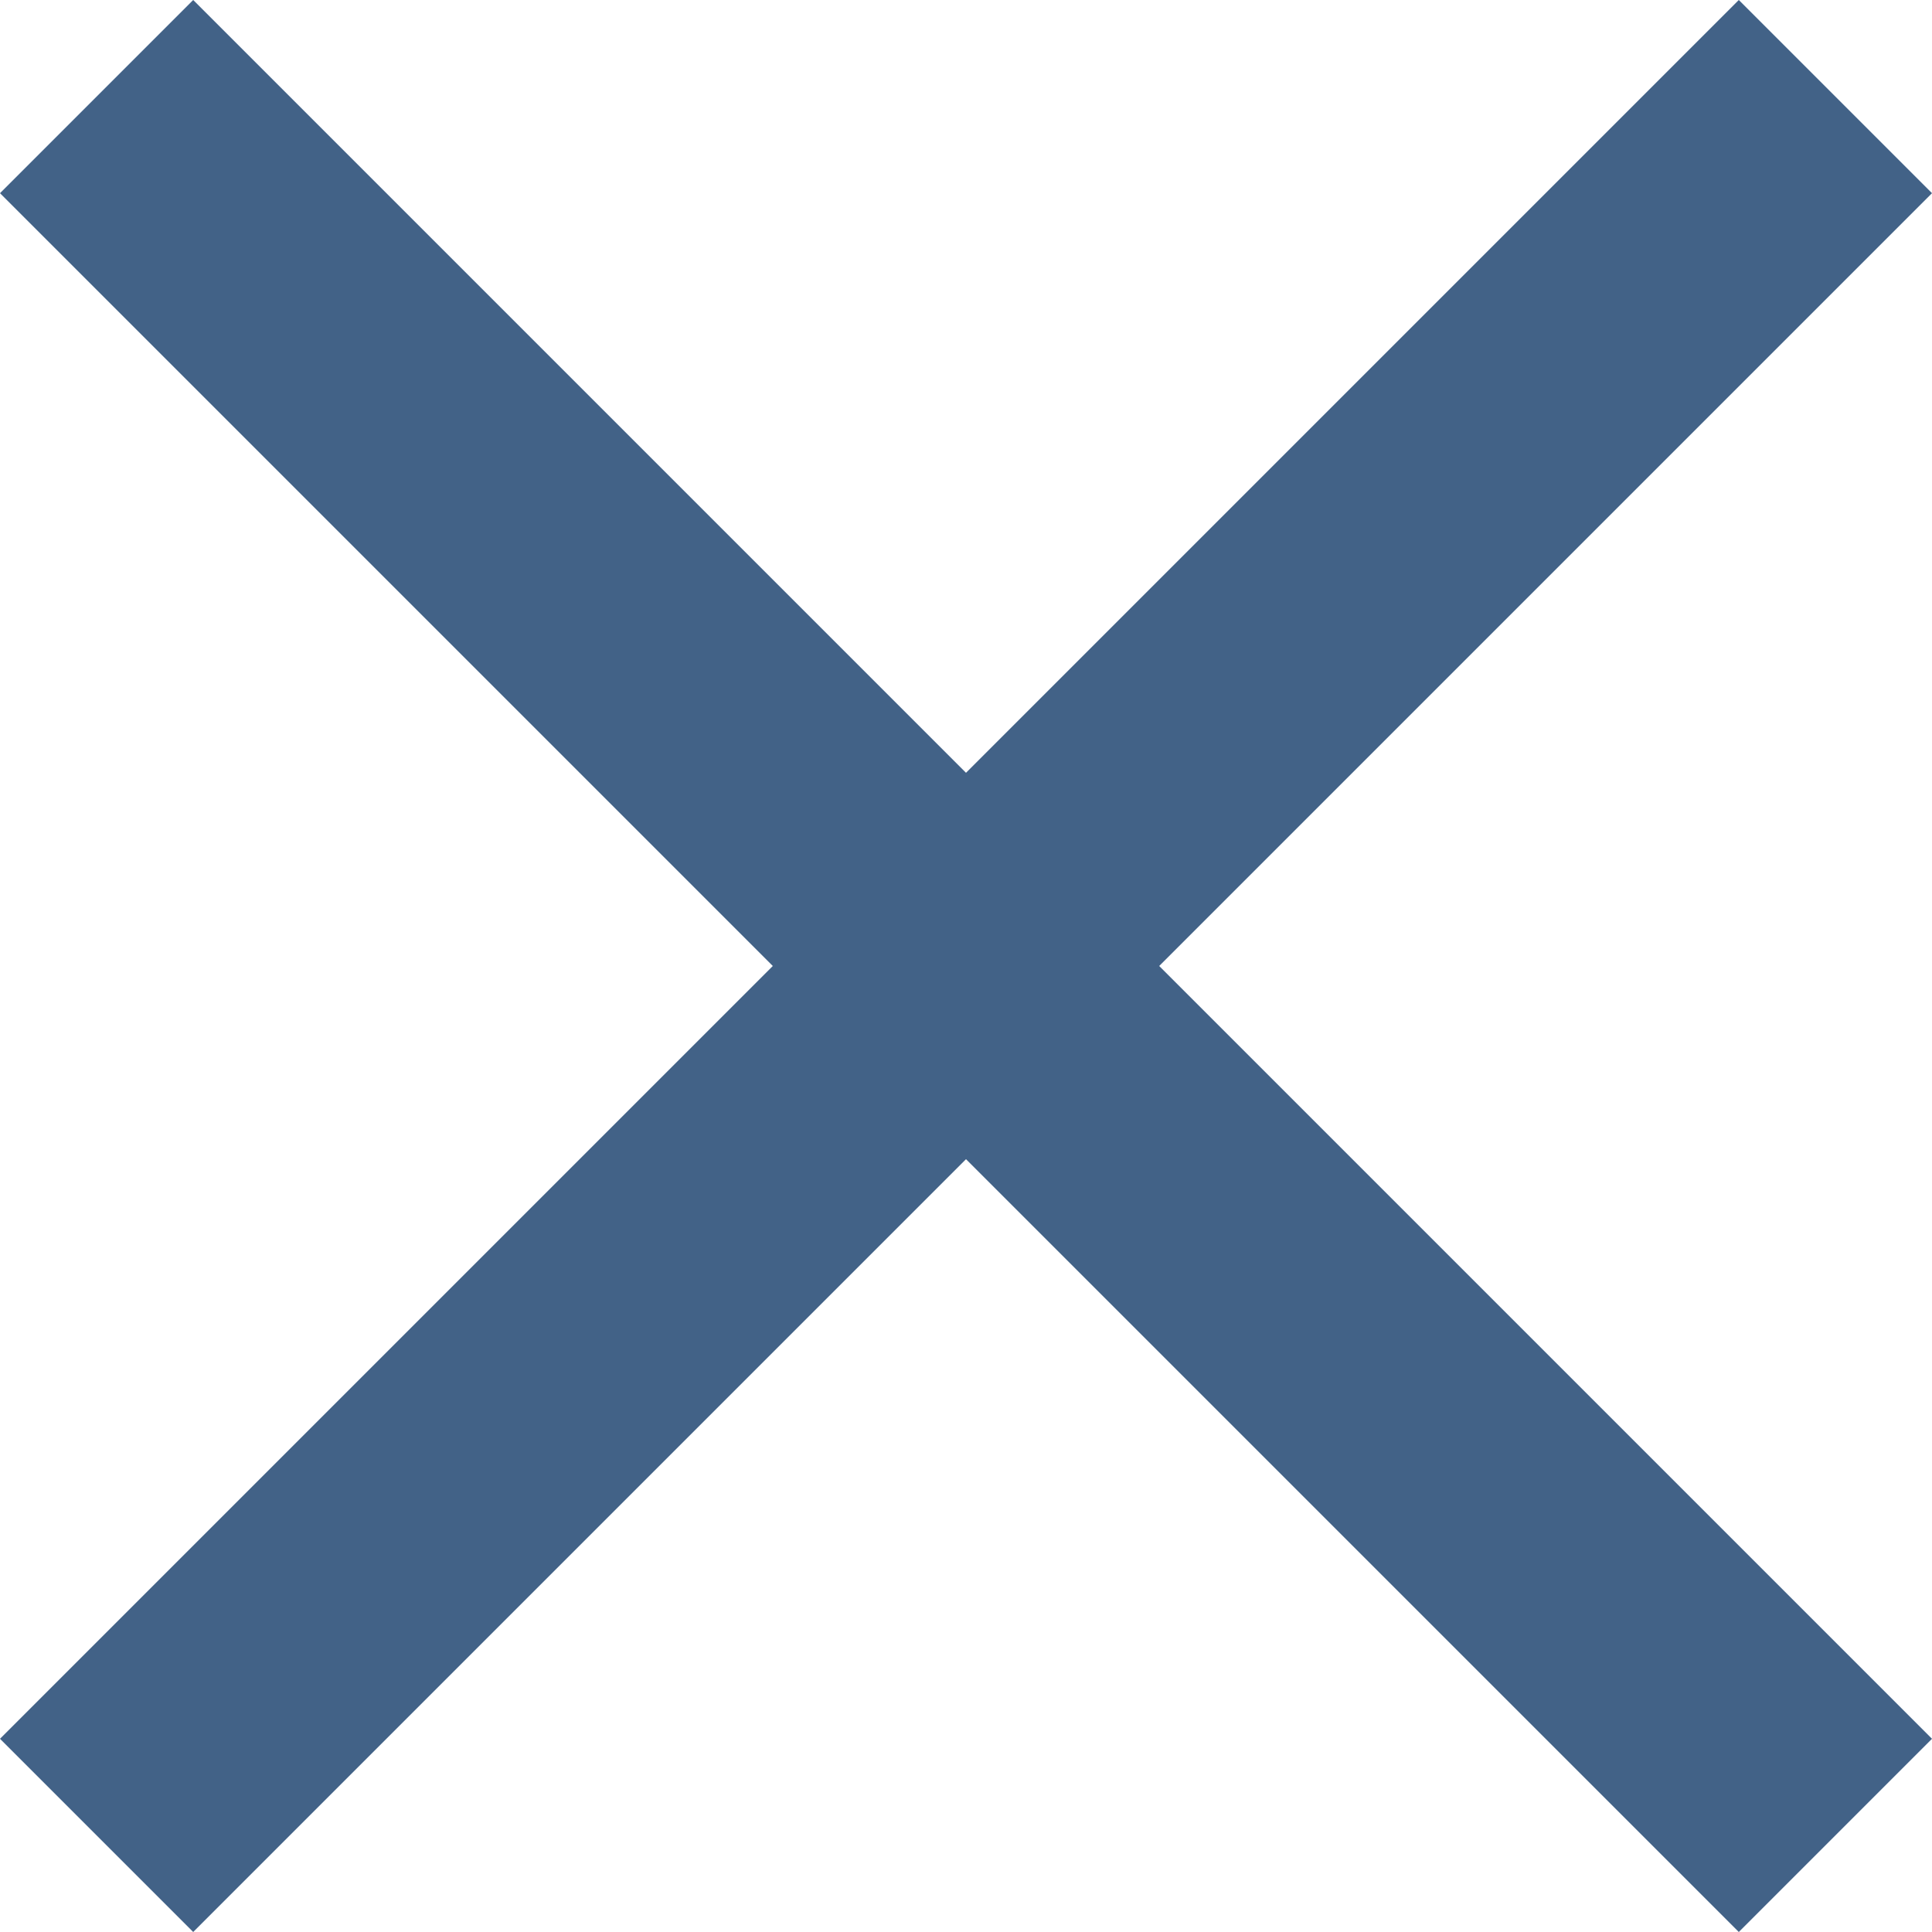
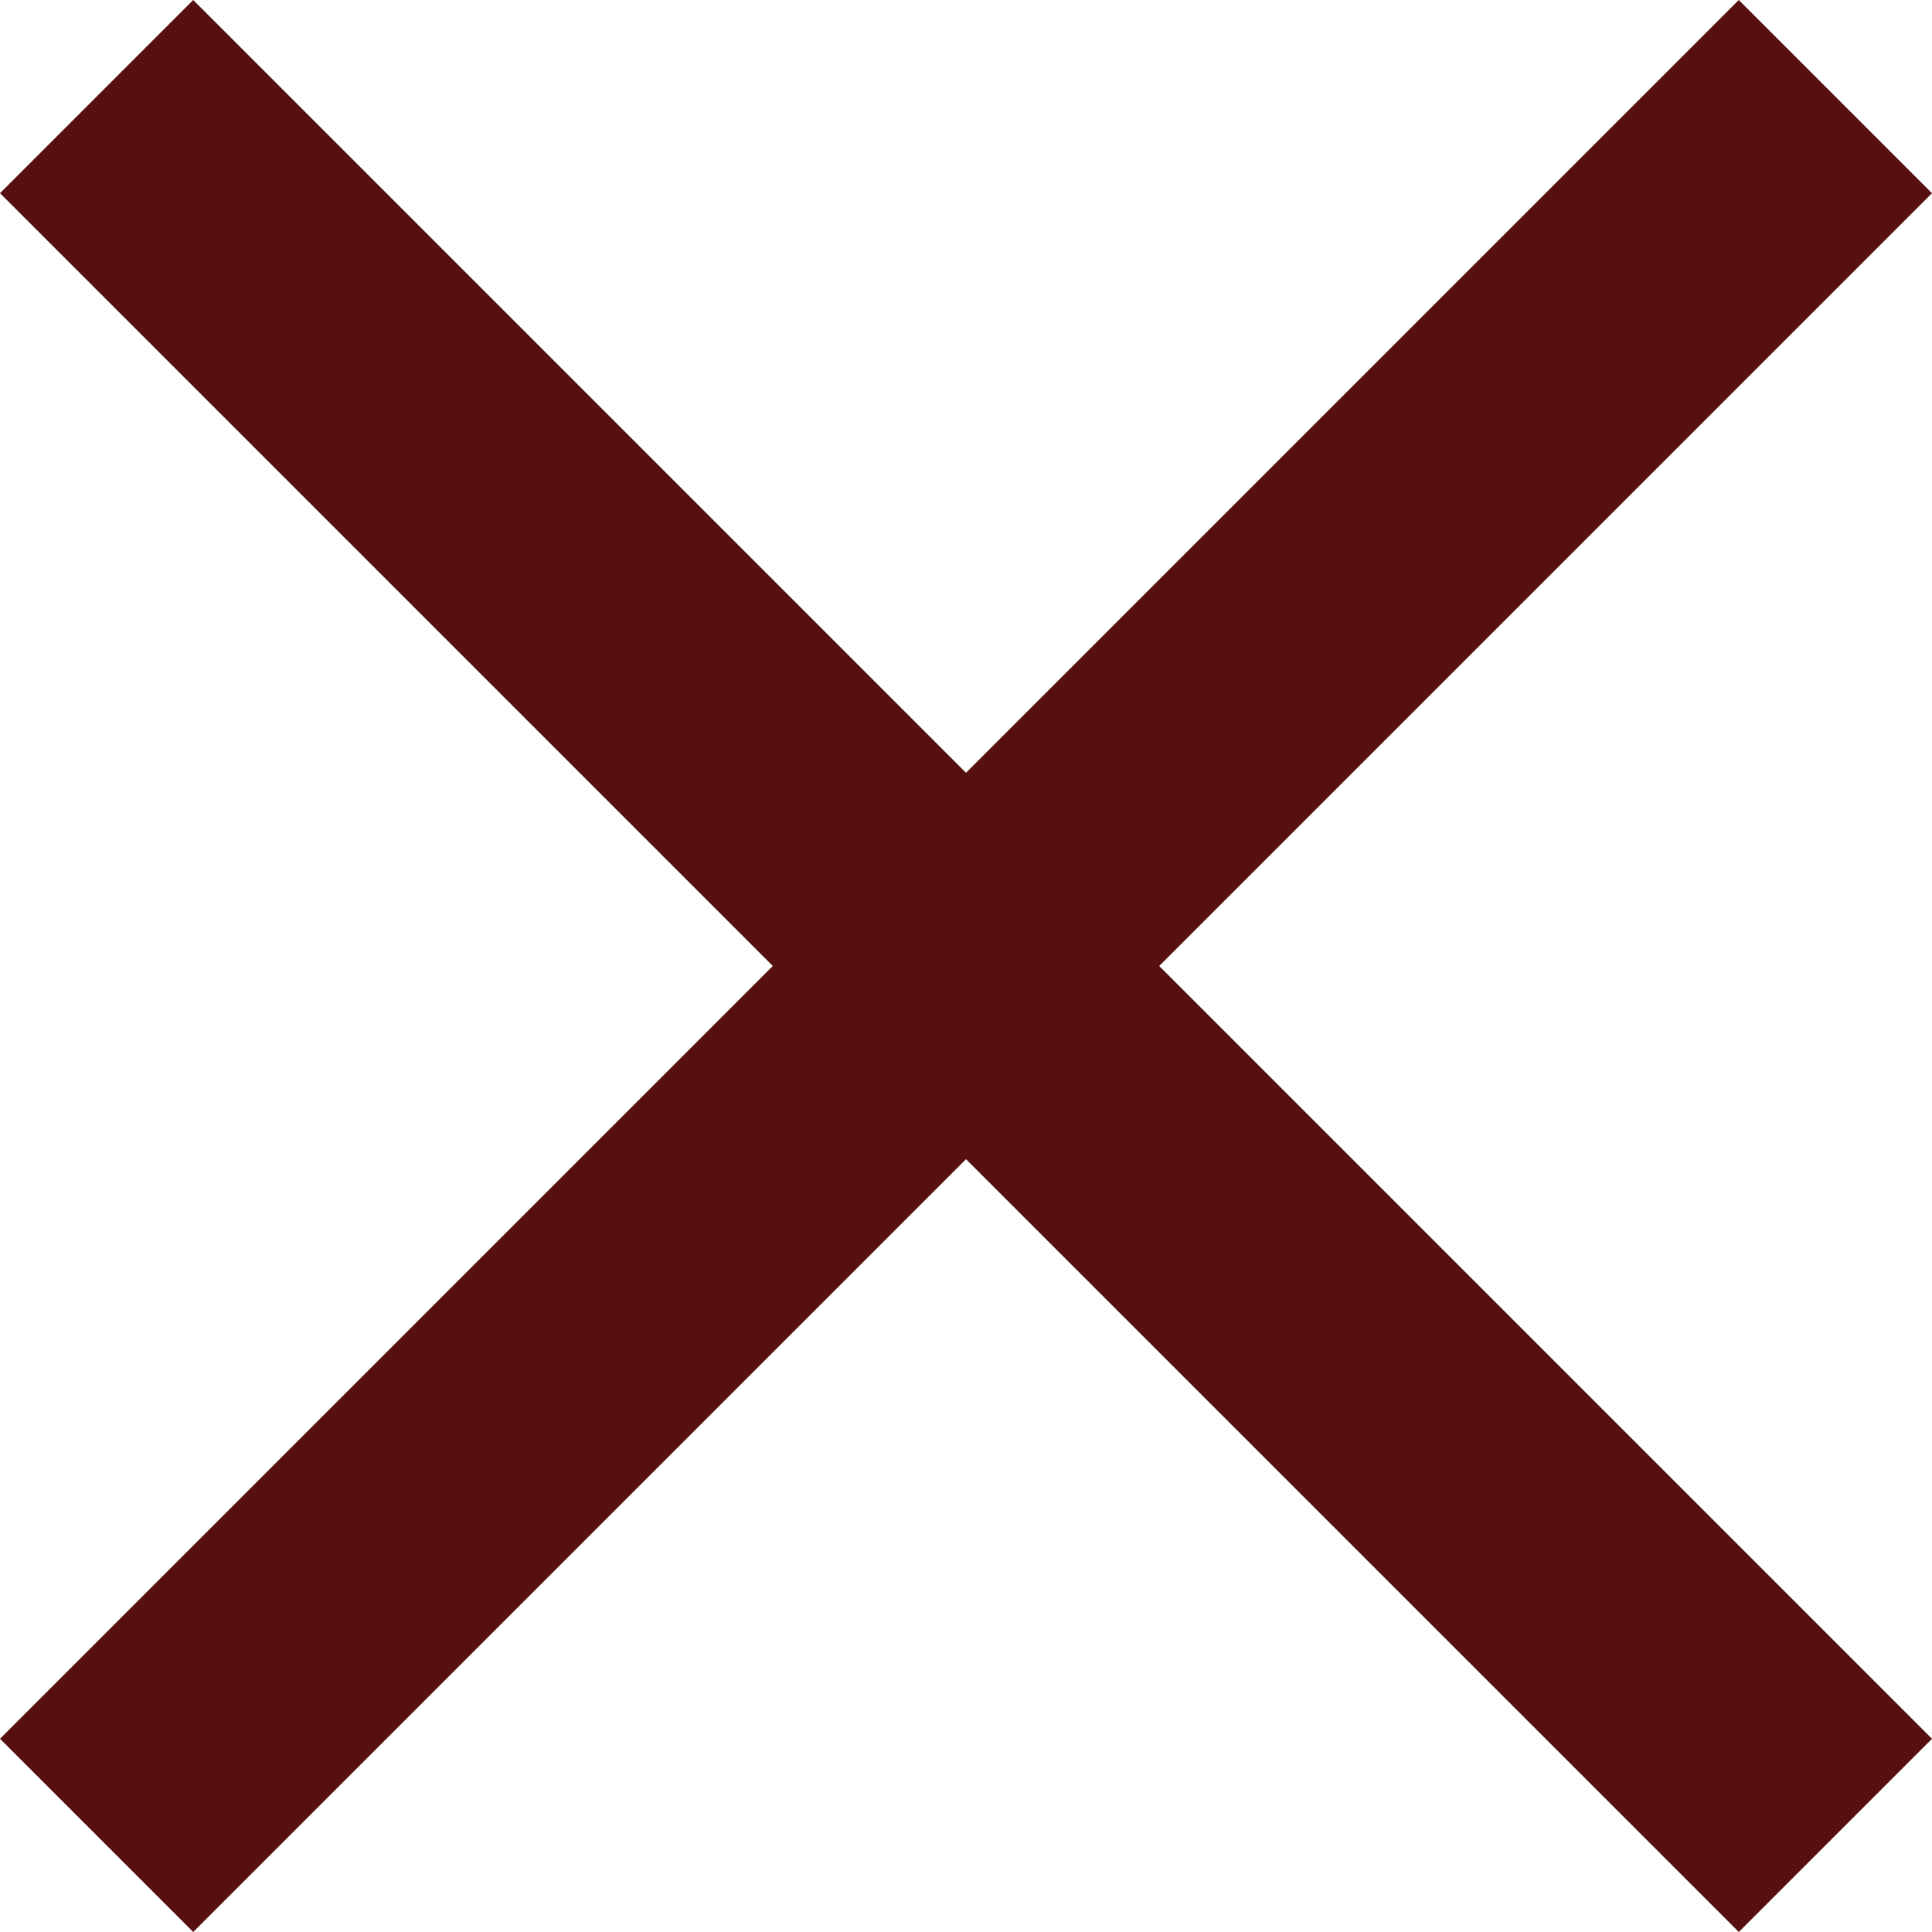
<svg xmlns="http://www.w3.org/2000/svg" width="15" height="15" viewBox="0 0 15 15" fill="none">
-   <path d="M1.5 15L0 13.5L6 7.5L0 1.5L1.5 0L7.5 6L13.5 0L15 1.5L9 7.5L15 13.5L13.5 15L7.5 9L1.5 15Z" fill="#426287" />
+   <path d="M1.5 15L0 13.5L6 7.5L0 1.5L1.5 0L7.5 6L13.5 0L15 1.5L9 7.5L15 13.5L13.5 15L7.5 9L1.5 15Z" fill="#571010" />
</svg>
